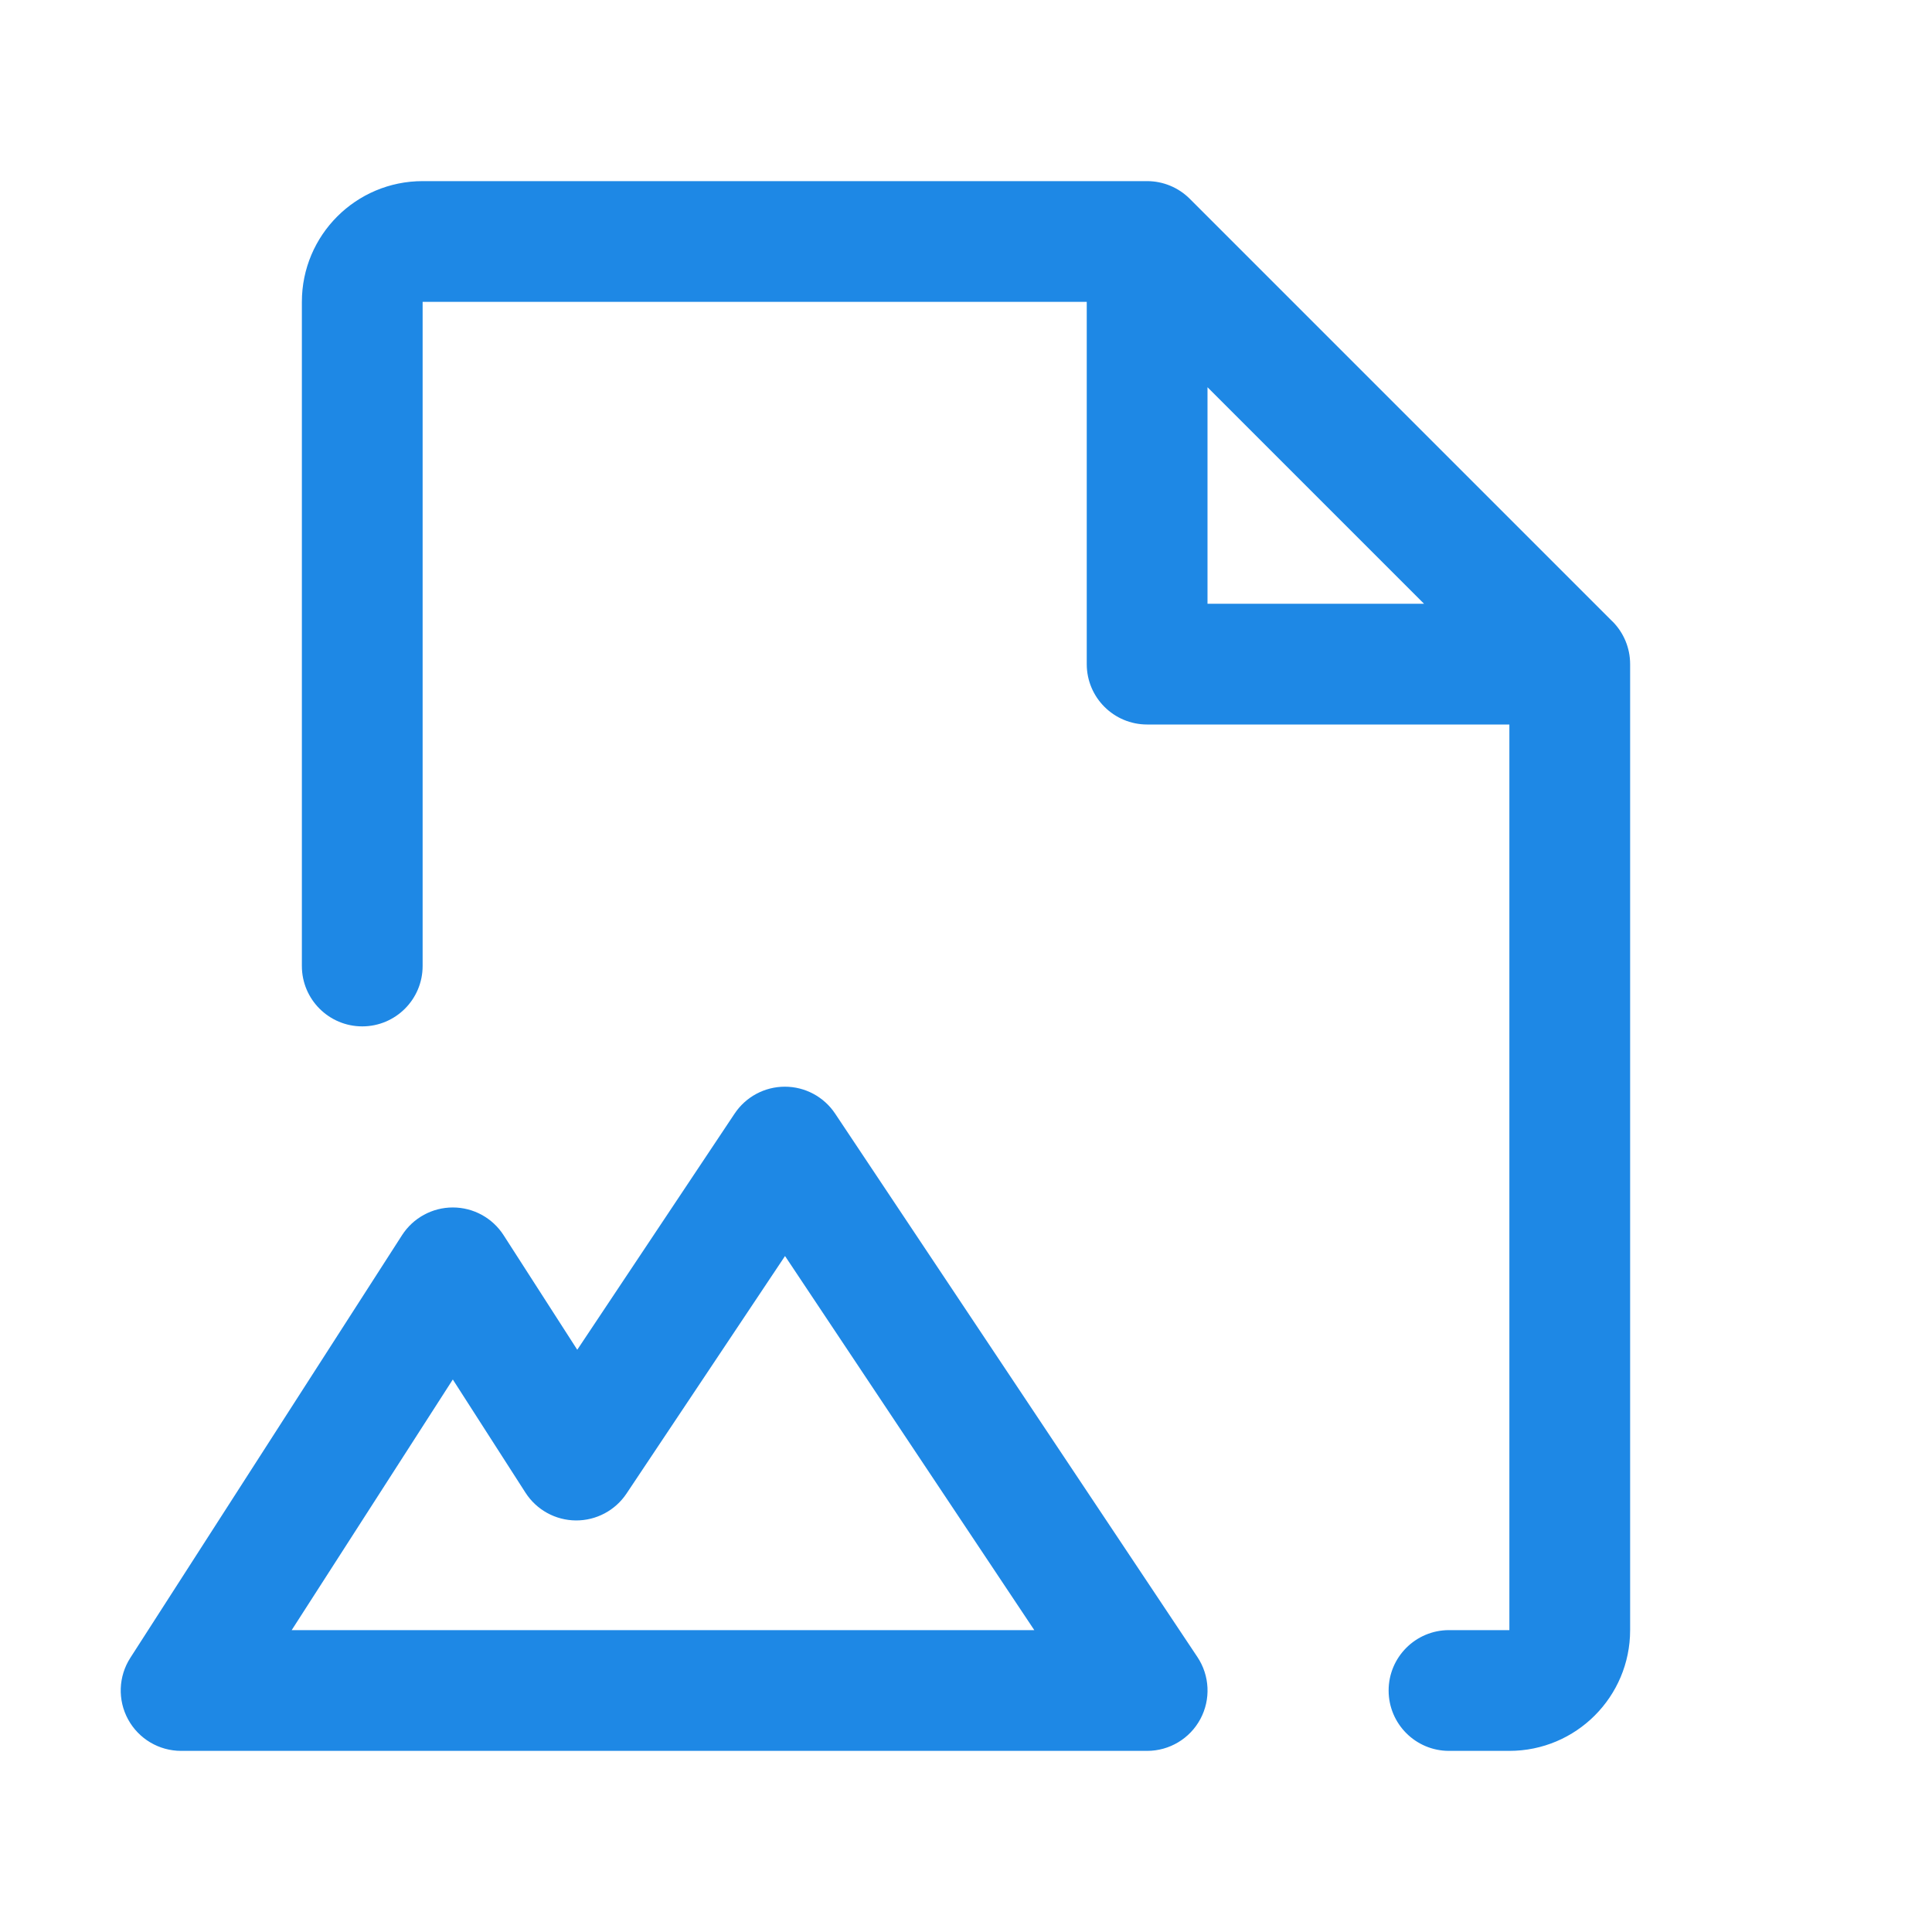
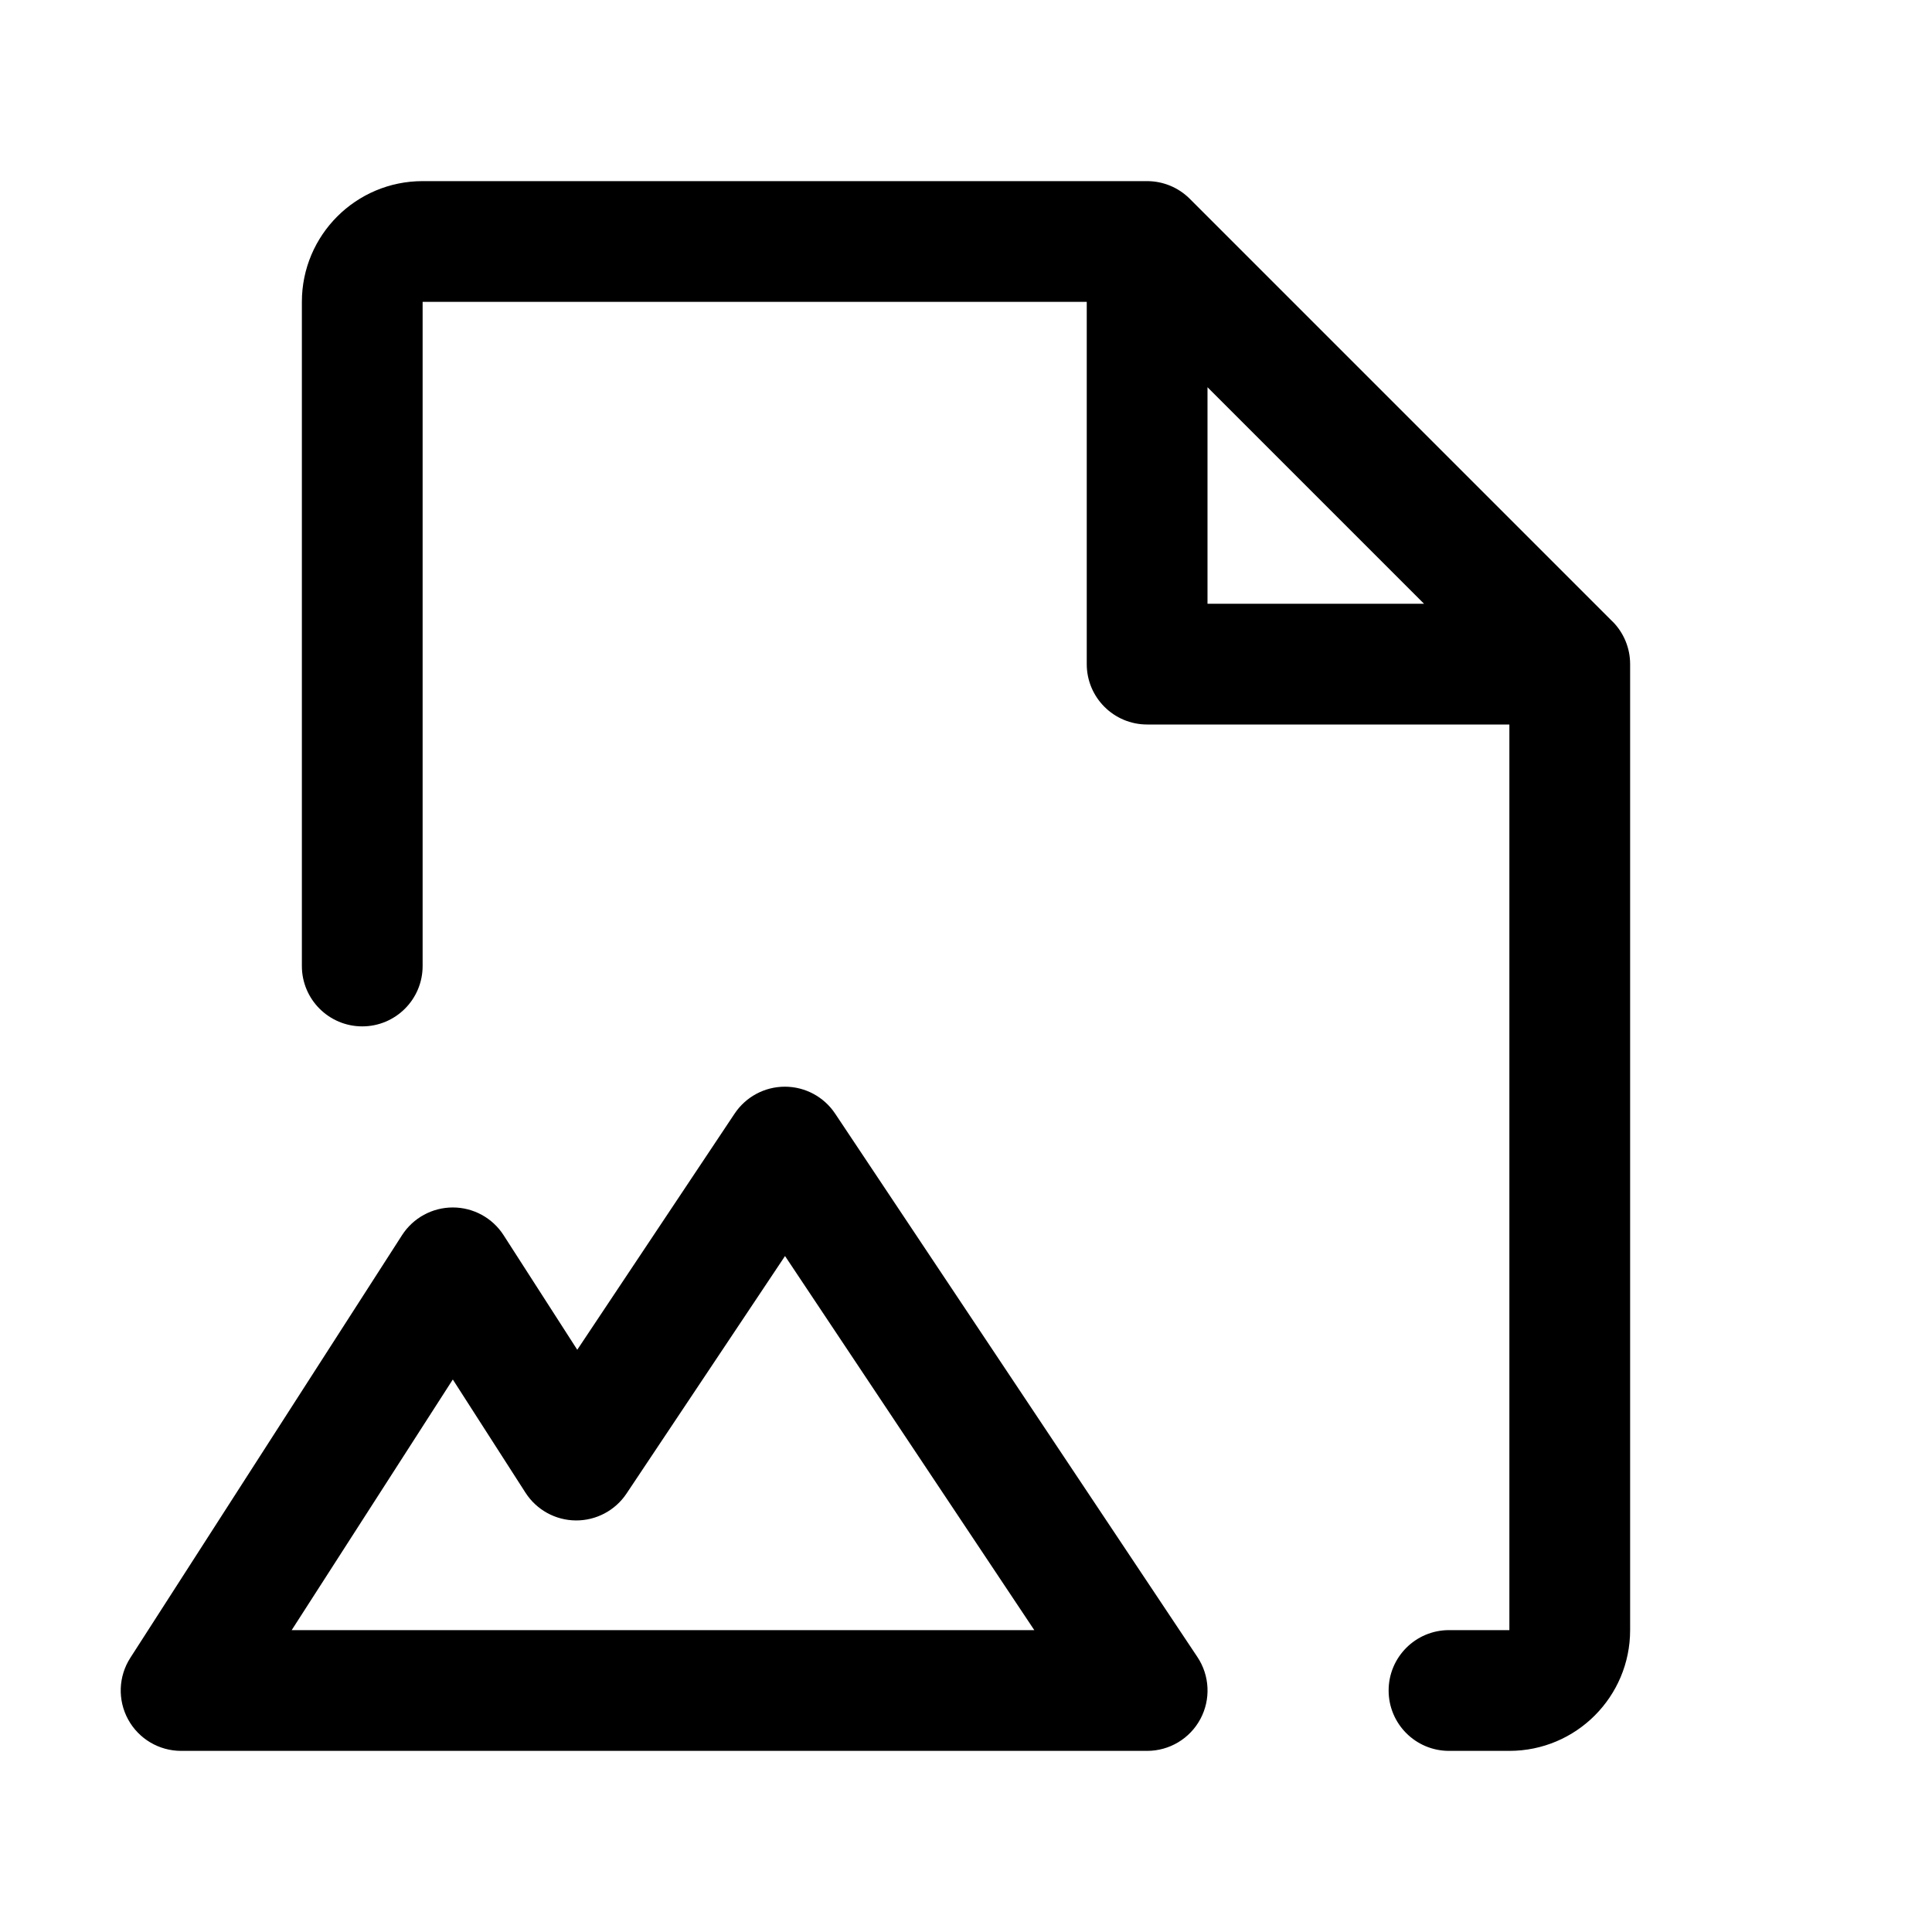
- <svg xmlns="http://www.w3.org/2000/svg" viewBox="0 0 256 256" fill="rgb(30,136,229)">
+ <svg xmlns="http://www.w3.org/2000/svg" viewBox="0 0 256 256" fill="currentColor">
  <path d="M110.66,147.56a8,8,0,0,0-13.32,0L76.49,178.85l-9.76-15.18a8,8,0,0,0-13.46,0l-36,56A8,8,0,0,0,24,232H152a8,8,0,0,0,6.66-12.44ZM38.65,216,60,182.79l9.63,15a8,8,0,0,0,13.39.11l21-31.47L137.05,216Zm175-133.66-56-56A8,8,0,0,0,152,24H56A16,16,0,0,0,40,40v88a8,8,0,0,0,16,0V40h88V88a8,8,0,0,0,8,8h48V216h-8a8,8,0,0,0,0,16h8a16,16,0,0,0,16-16V88A8,8,0,0,0,213.66,82.34ZM160,51.31,188.69,80H160Z" />
</svg>
